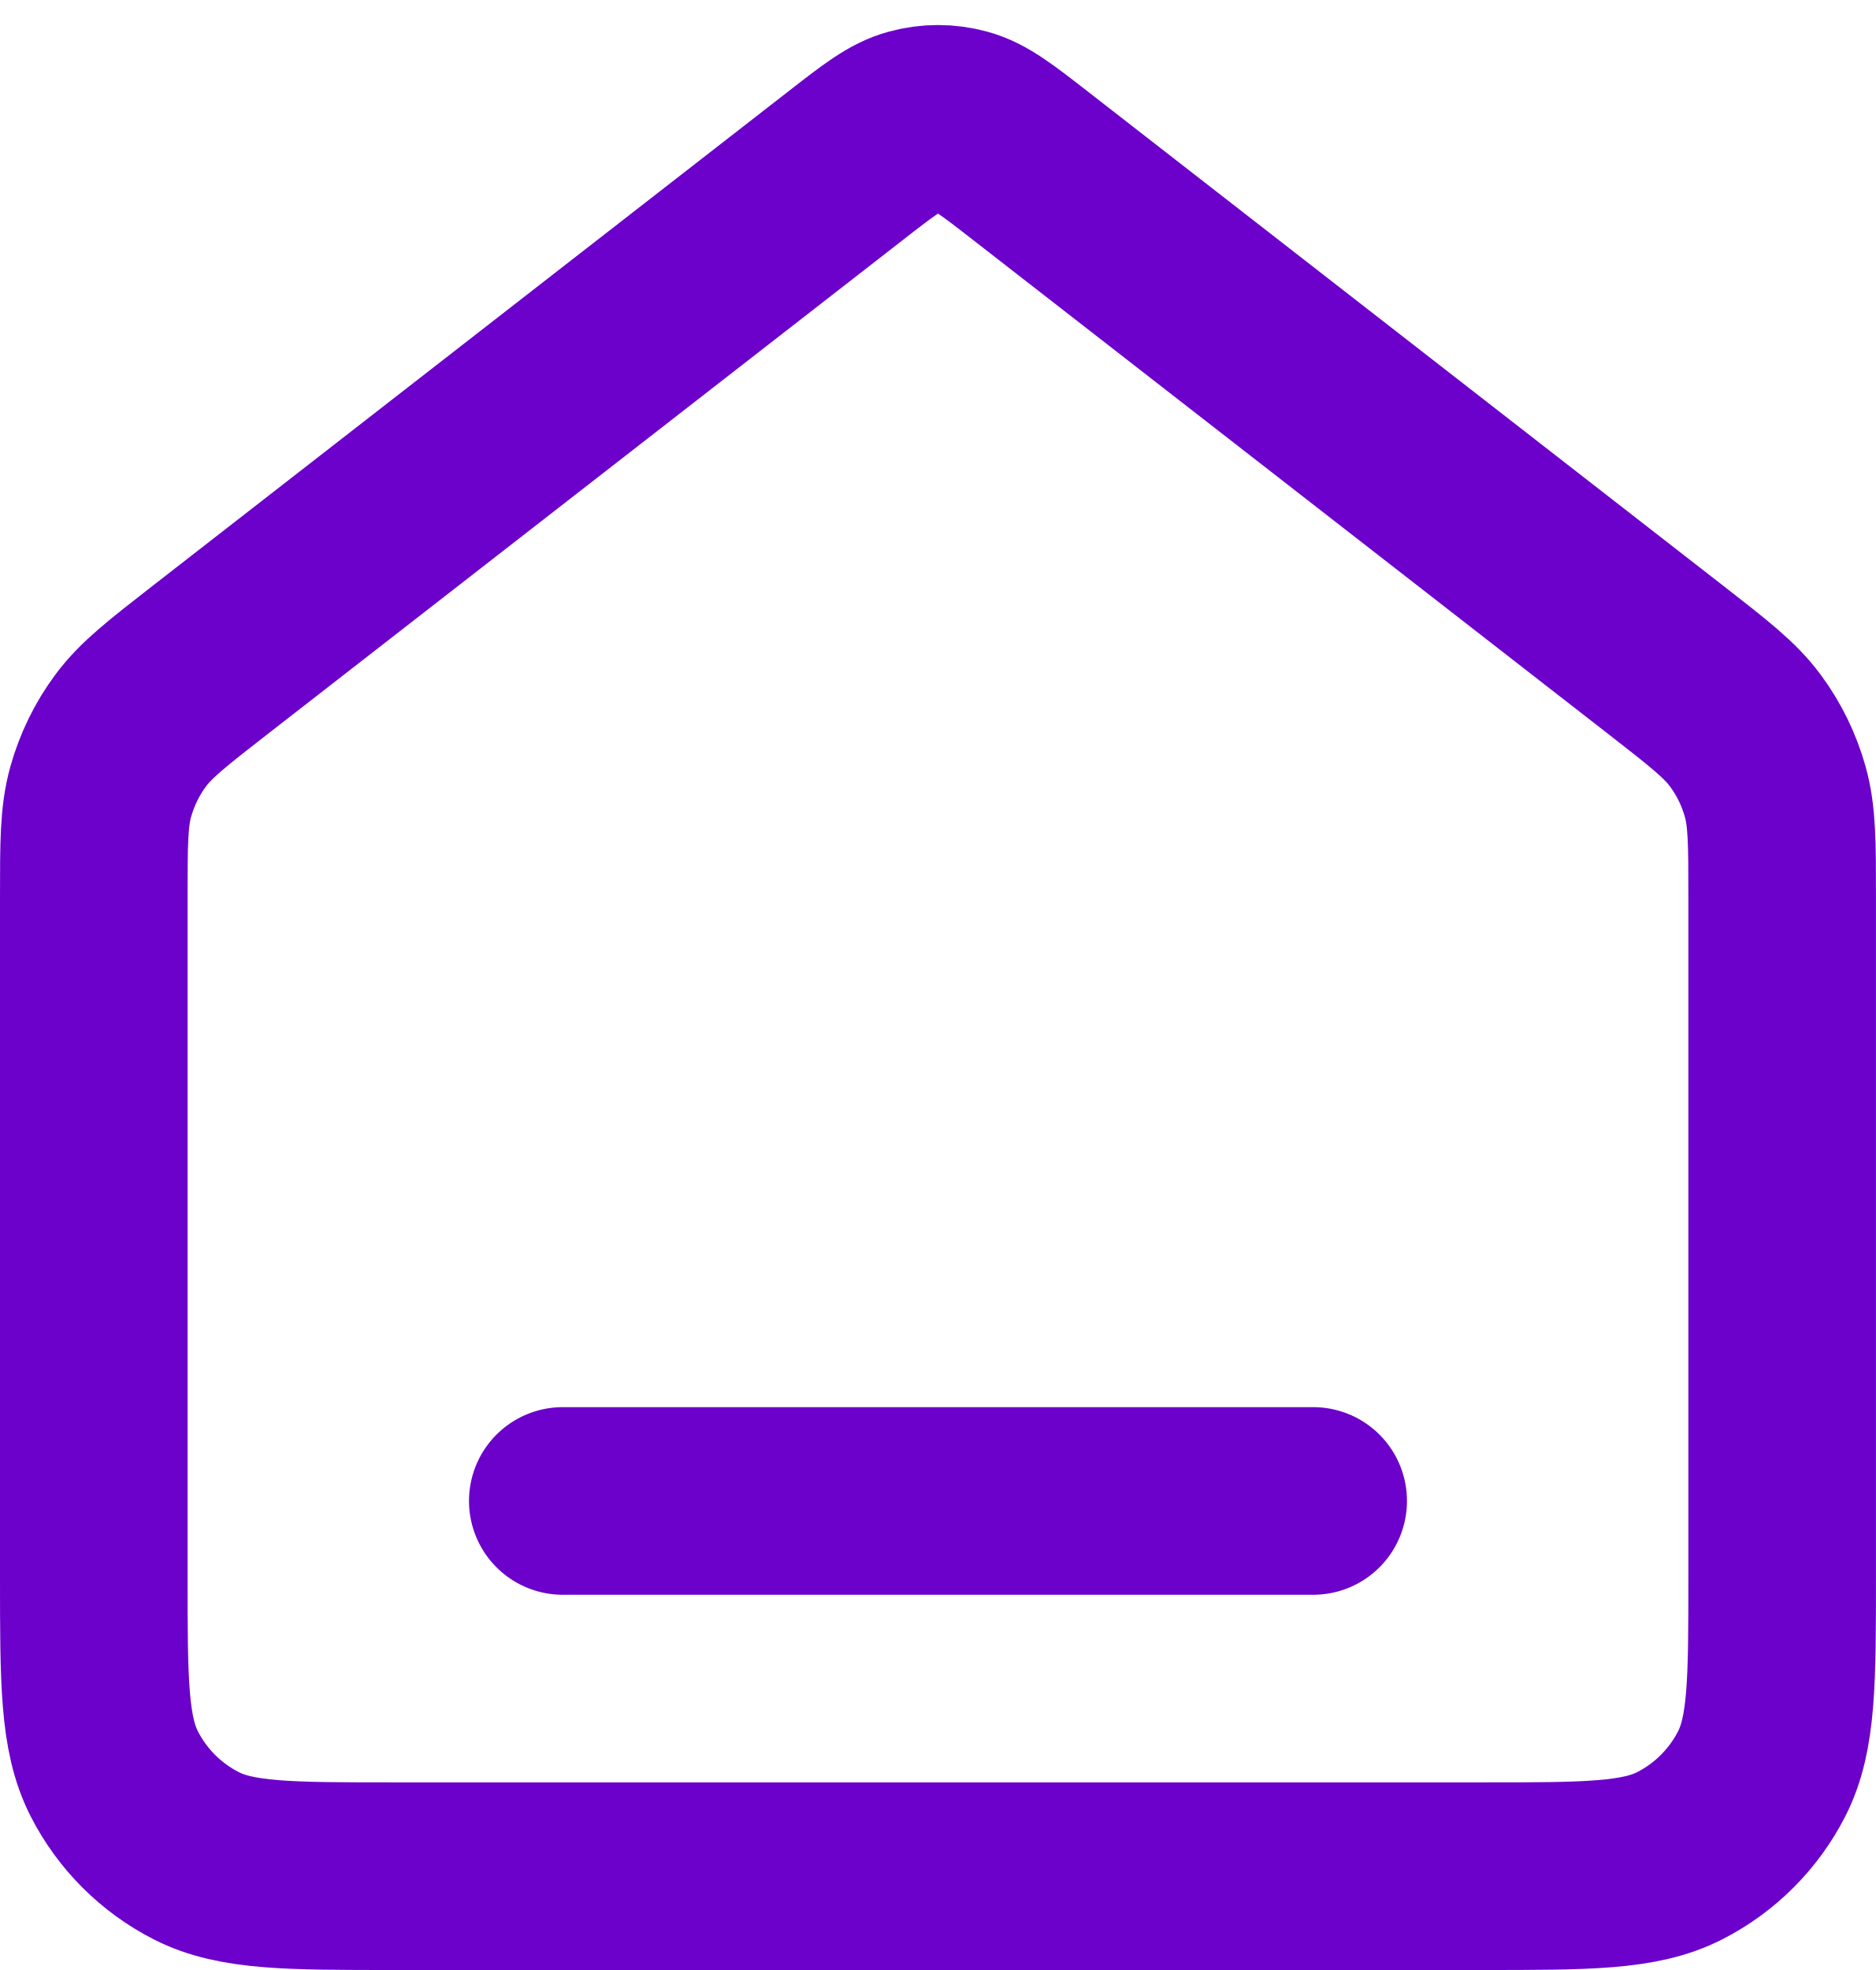
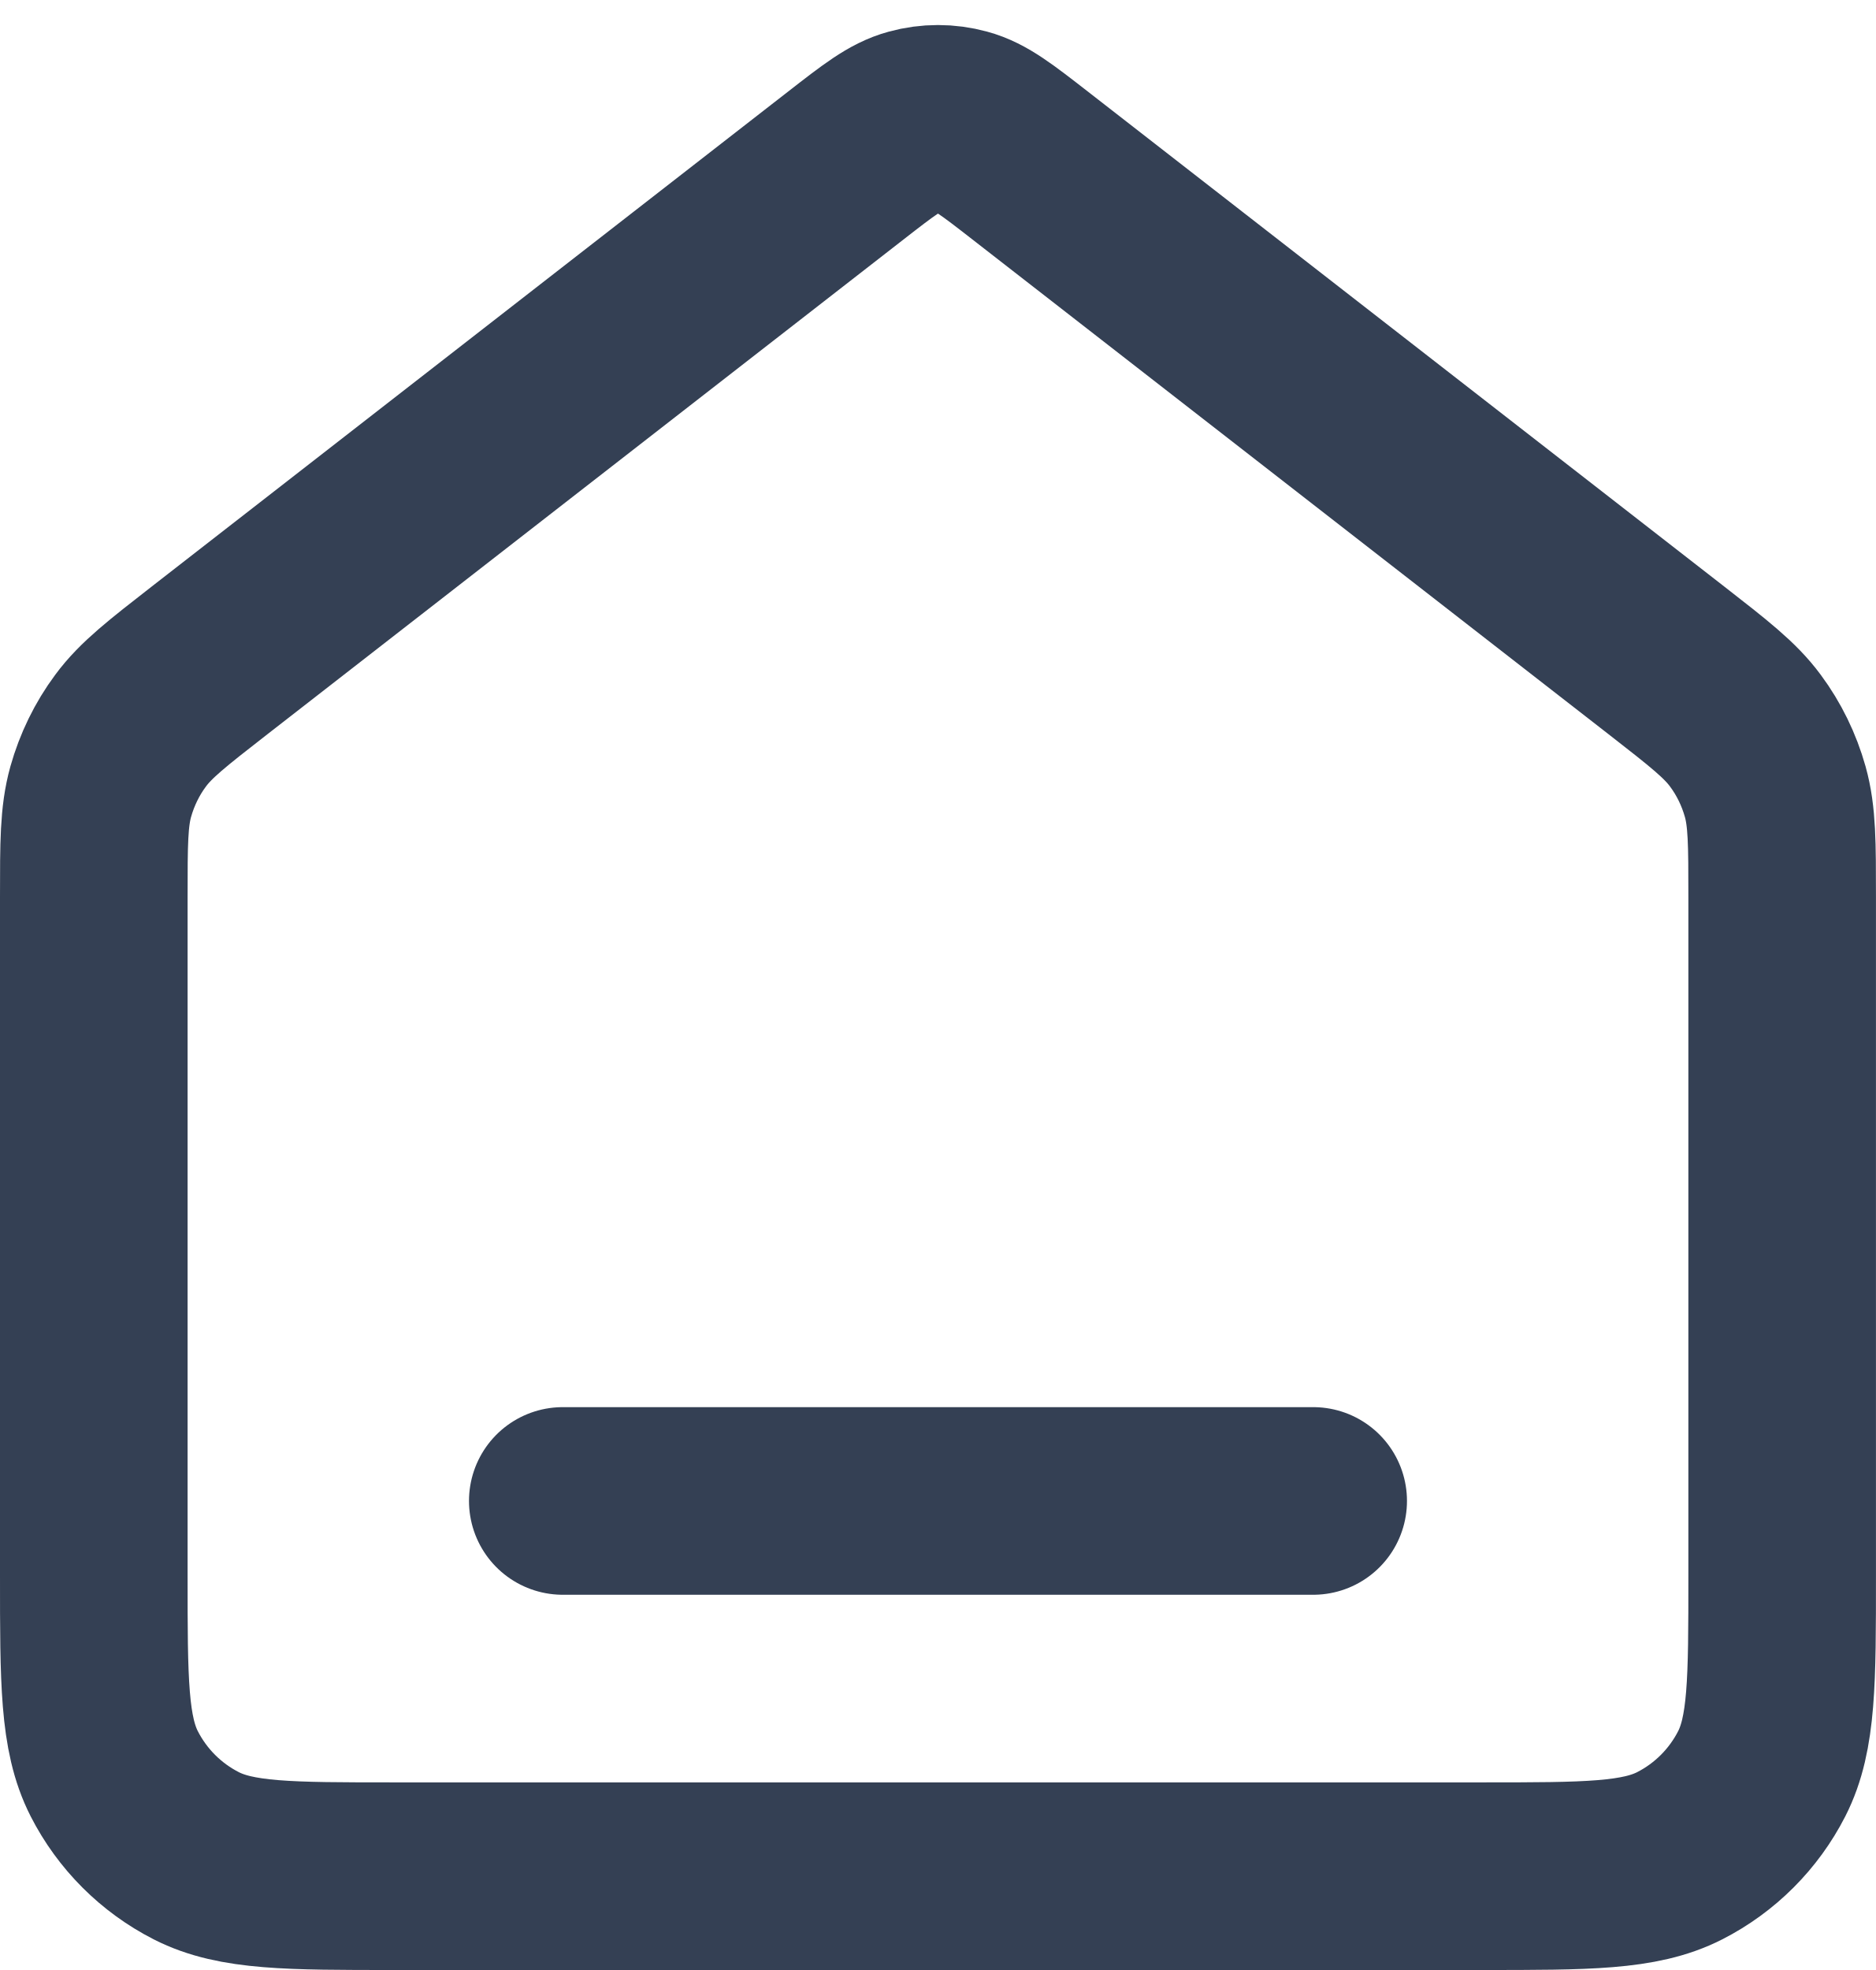
<svg xmlns="http://www.w3.org/2000/svg" width="20" height="21" viewBox="0 0 20 21" fill="none">
-   <path d="M6 16H14M9.018 1.764L2.235 7.039C1.782 7.392 1.555 7.568 1.392 7.789C1.247 7.984 1.14 8.205 1.074 8.439C1 8.704 1 8.991 1 9.565V16.8C1 17.92 1 18.48 1.218 18.908C1.41 19.284 1.716 19.59 2.092 19.782C2.52 20 3.08 20 4.2 20H15.8C16.92 20 17.48 20 17.908 19.782C18.284 19.59 18.59 19.284 18.782 18.908C19 18.48 19 17.92 19 16.8V9.565C19 8.991 19 8.704 18.926 8.439C18.86 8.205 18.753 7.984 18.608 7.789C18.445 7.568 18.218 7.392 17.765 7.039L10.982 1.764C10.631 1.491 10.455 1.354 10.261 1.302C10.09 1.255 9.91 1.255 9.739 1.302C9.545 1.354 9.369 1.491 9.018 1.764Z" stroke="#6C01CC" stroke-width="2" stroke-linecap="round" stroke-linejoin="round" />
+   <path d="M6 16H14M9.018 1.764L2.235 7.039C1.782 7.392 1.555 7.568 1.392 7.789C1.247 7.984 1.14 8.205 1.074 8.439C1 8.704 1 8.991 1 9.565V16.8C1 17.92 1 18.48 1.218 18.908C1.41 19.284 1.716 19.59 2.092 19.782C2.52 20 3.08 20 4.2 20H15.8C16.92 20 17.48 20 17.908 19.782C18.284 19.59 18.59 19.284 18.782 18.908C19 18.48 19 17.92 19 16.8V9.565C19 8.991 19 8.704 18.926 8.439C18.86 8.205 18.753 7.984 18.608 7.789C18.445 7.568 18.218 7.392 17.765 7.039L10.982 1.764C10.631 1.491 10.455 1.354 10.261 1.302C10.09 1.255 9.91 1.255 9.739 1.302C9.545 1.354 9.369 1.491 9.018 1.764Z" stroke="#344054" stroke-width="2" stroke-linecap="round" stroke-linejoin="round" />
</svg>
